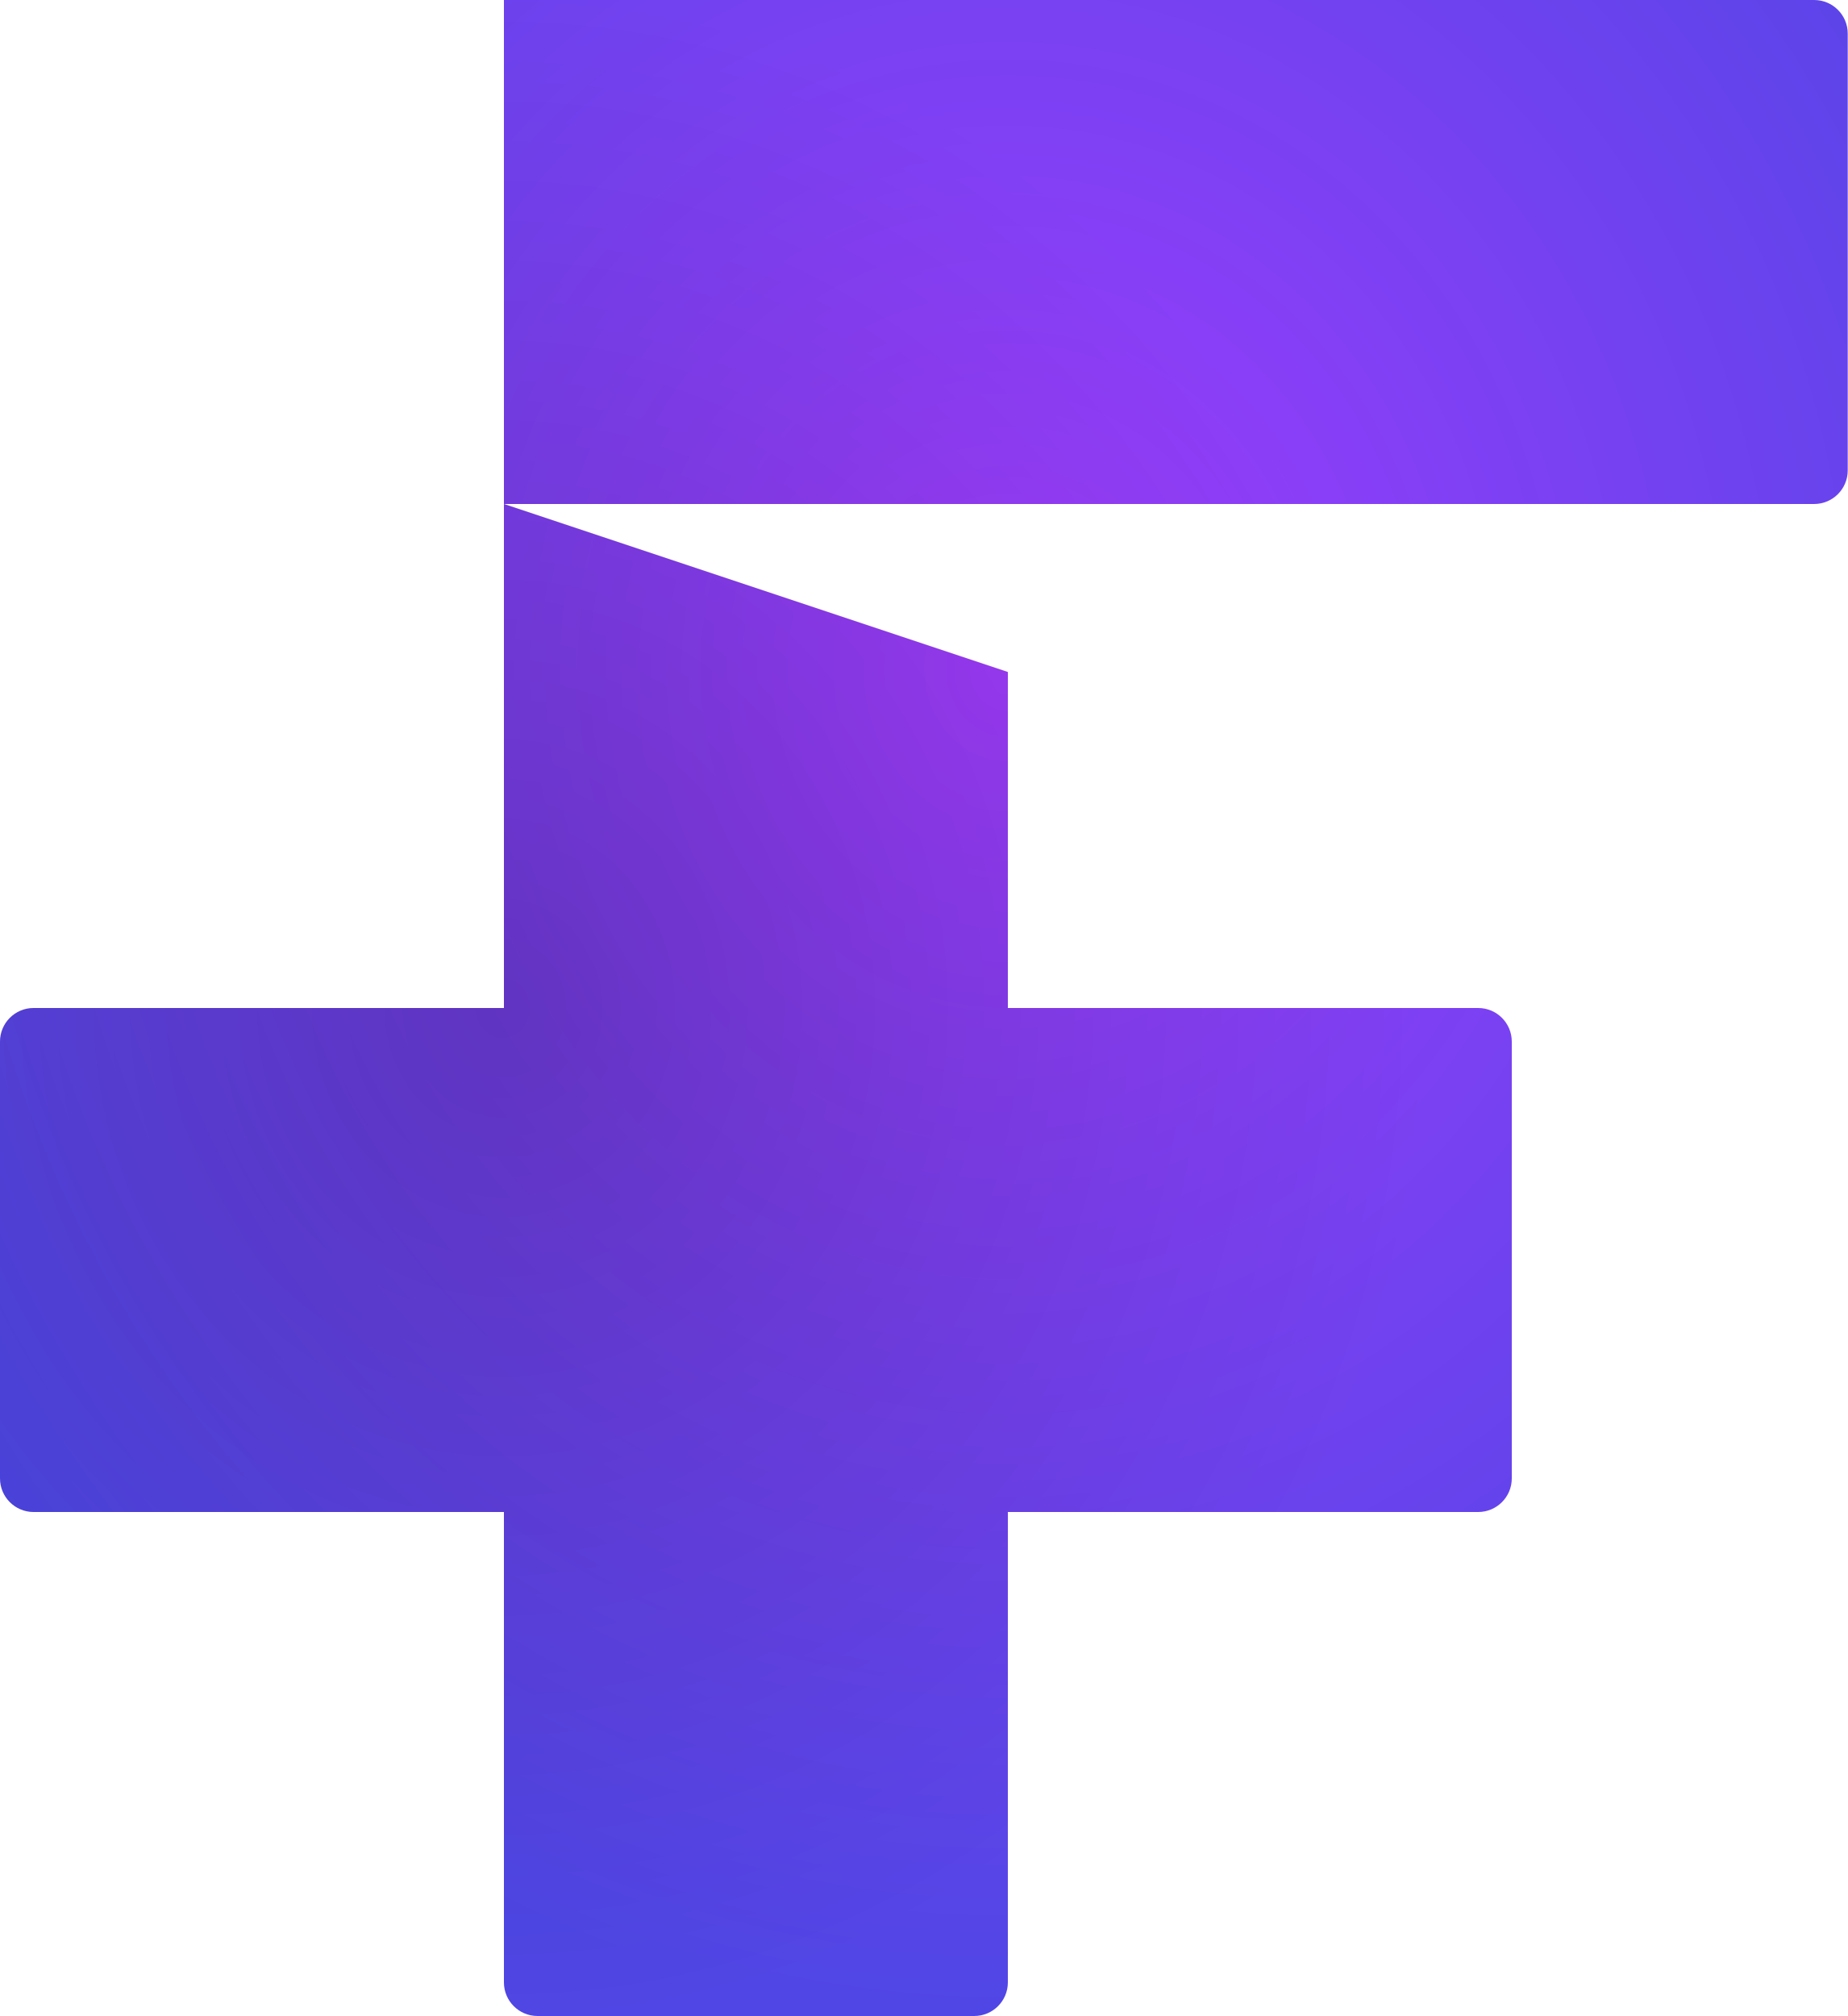
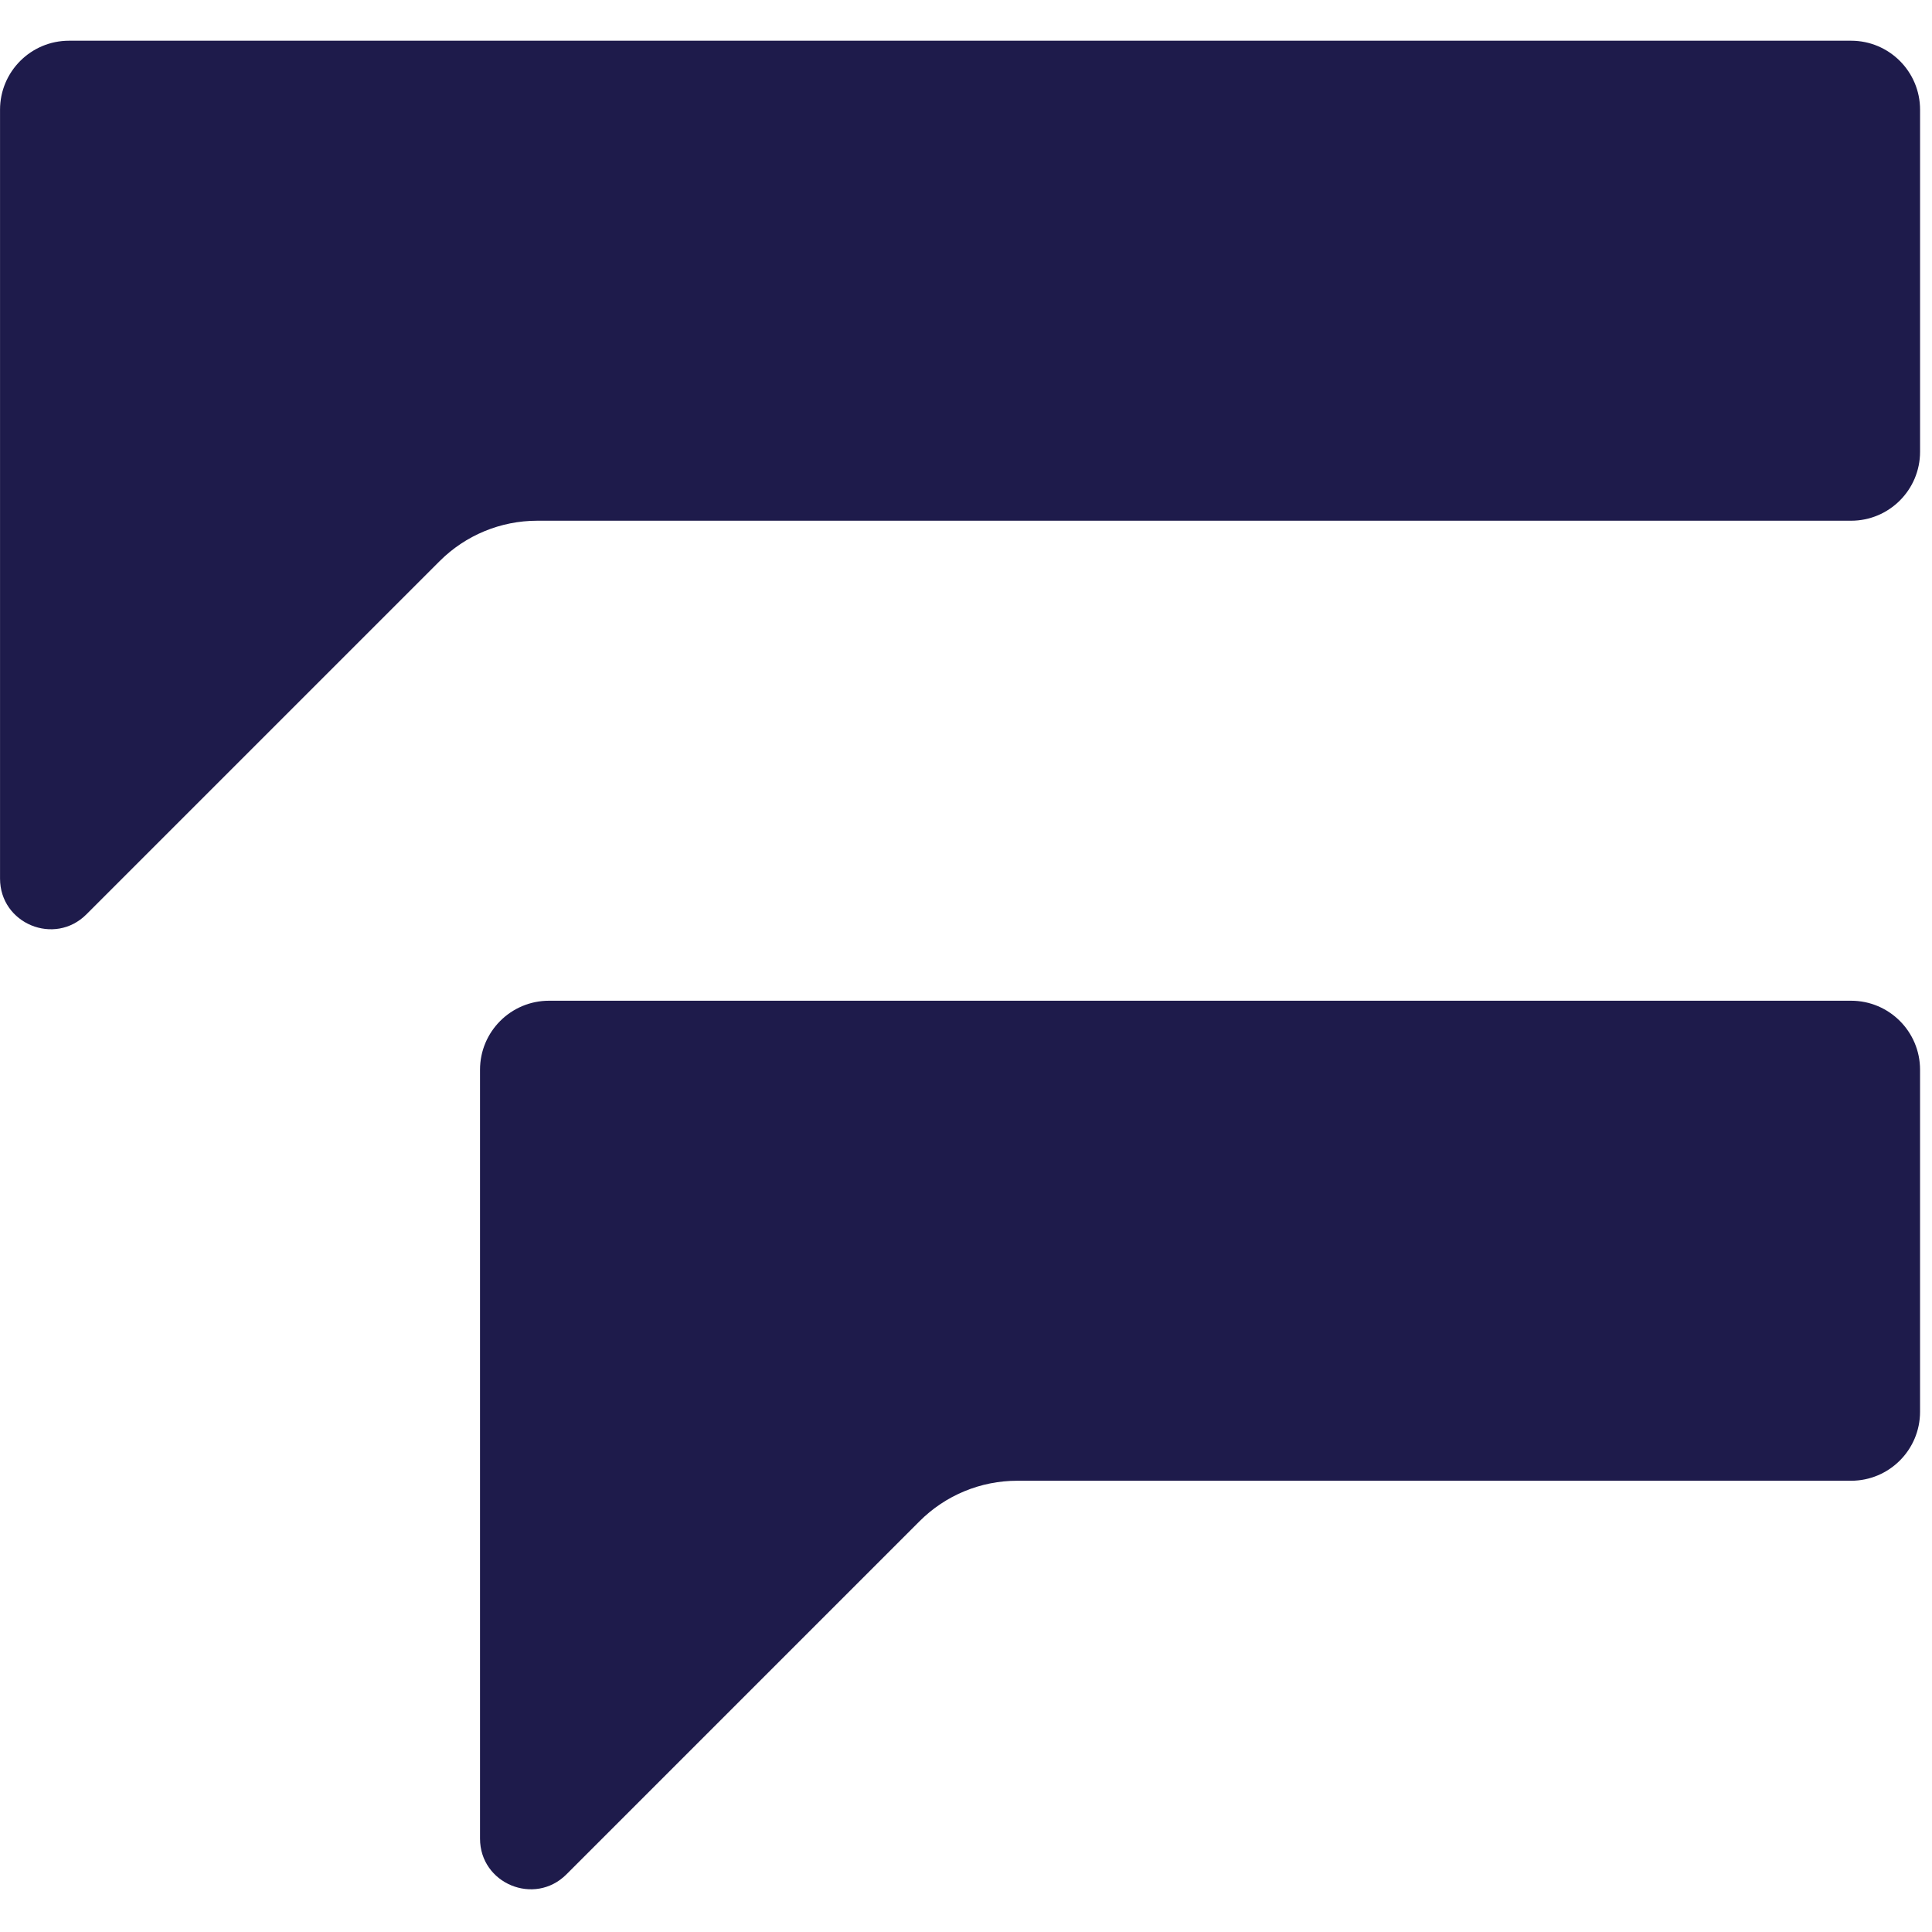
- <svg xmlns="http://www.w3.org/2000/svg" width="110" height="120" viewBox="0 0 110 120" fill="none">
-   <path fill-rule="evenodd" clip-rule="evenodd" d="M30 30L60 40V60H88C89.105 60 90 60.895 90 62V88C90 89.105 89.105 90 88 90H60V118C60 119.105 59.105 120 58 120H32C30.895 120 30 119.105 30 118V90H2C0.895 90 0 89.105 0 88V62C0 60.895 0.895 60 2 60H30V30ZM30 30V0H108C109.105 0 110 0.895 110 2V28C110 29.105 109.105 30 108 30H30Z" fill="url(#paint0_angular_2237_11085)" />
-   <path fill-rule="evenodd" clip-rule="evenodd" d="M30 30L60 40V60H88C89.105 60 90 60.895 90 62V88C90 89.105 89.105 90 88 90H60V118C60 119.105 59.105 120 58 120H32C30.895 120 30 119.105 30 118V90H2C0.895 90 0 89.105 0 88V62C0 60.895 0.895 60 2 60H30V30ZM30 30V0H108C109.105 0 110 0.895 110 2V28C110 29.105 109.105 30 108 30H30Z" fill="url(#paint1_angular_2237_11085)" fill-opacity="0.2" />
-   <defs>
-     <radialGradient id="paint0_angular_2237_11085" cx="0" cy="0" r="1" gradientUnits="userSpaceOnUse" gradientTransform="translate(60 40) rotate(90) scale(80 73.3333)">
-       <stop stop-color="#A03CFE" />
-       <stop offset="1" stop-color="#4F46E5" />
-     </radialGradient>
-     <radialGradient id="paint1_angular_2237_11085" cx="0" cy="0" r="1" gradientUnits="userSpaceOnUse" gradientTransform="translate(30 60) rotate(90) scale(60 55)">
-       <stop />
-       <stop offset="1" stop-opacity="0" />
-     </radialGradient>
-   </defs>
+ <svg xmlns="http://www.w3.org/2000/svg" width="120" height="120" viewBox="0 0 120 120" fill="none">
+   <path d="M119.259 6.815C119.259 4.448 117.34 2.529 114.973 2.529H4.288C1.921 2.529 0.002 4.448 0.002 6.815V54.57C0.002 57.37 3.387 58.772 5.367 56.792L27.306 34.854C28.913 33.246 31.093 32.343 33.367 32.343H114.973C117.34 32.343 119.259 30.424 119.259 28.058V6.815Z" fill="#1E1B4B" />
+   <path d="M119.258 66.443C119.258 64.076 117.339 62.157 114.973 62.157H34.101C31.734 62.157 29.815 64.076 29.815 66.443V114.198C29.815 116.998 33.201 118.401 35.181 116.421L57.119 94.482C58.727 92.874 60.907 91.972 63.18 91.972H114.973C117.339 91.972 119.258 90.053 119.258 87.686V66.443Z" fill="#1E1B4B" />
</svg>
